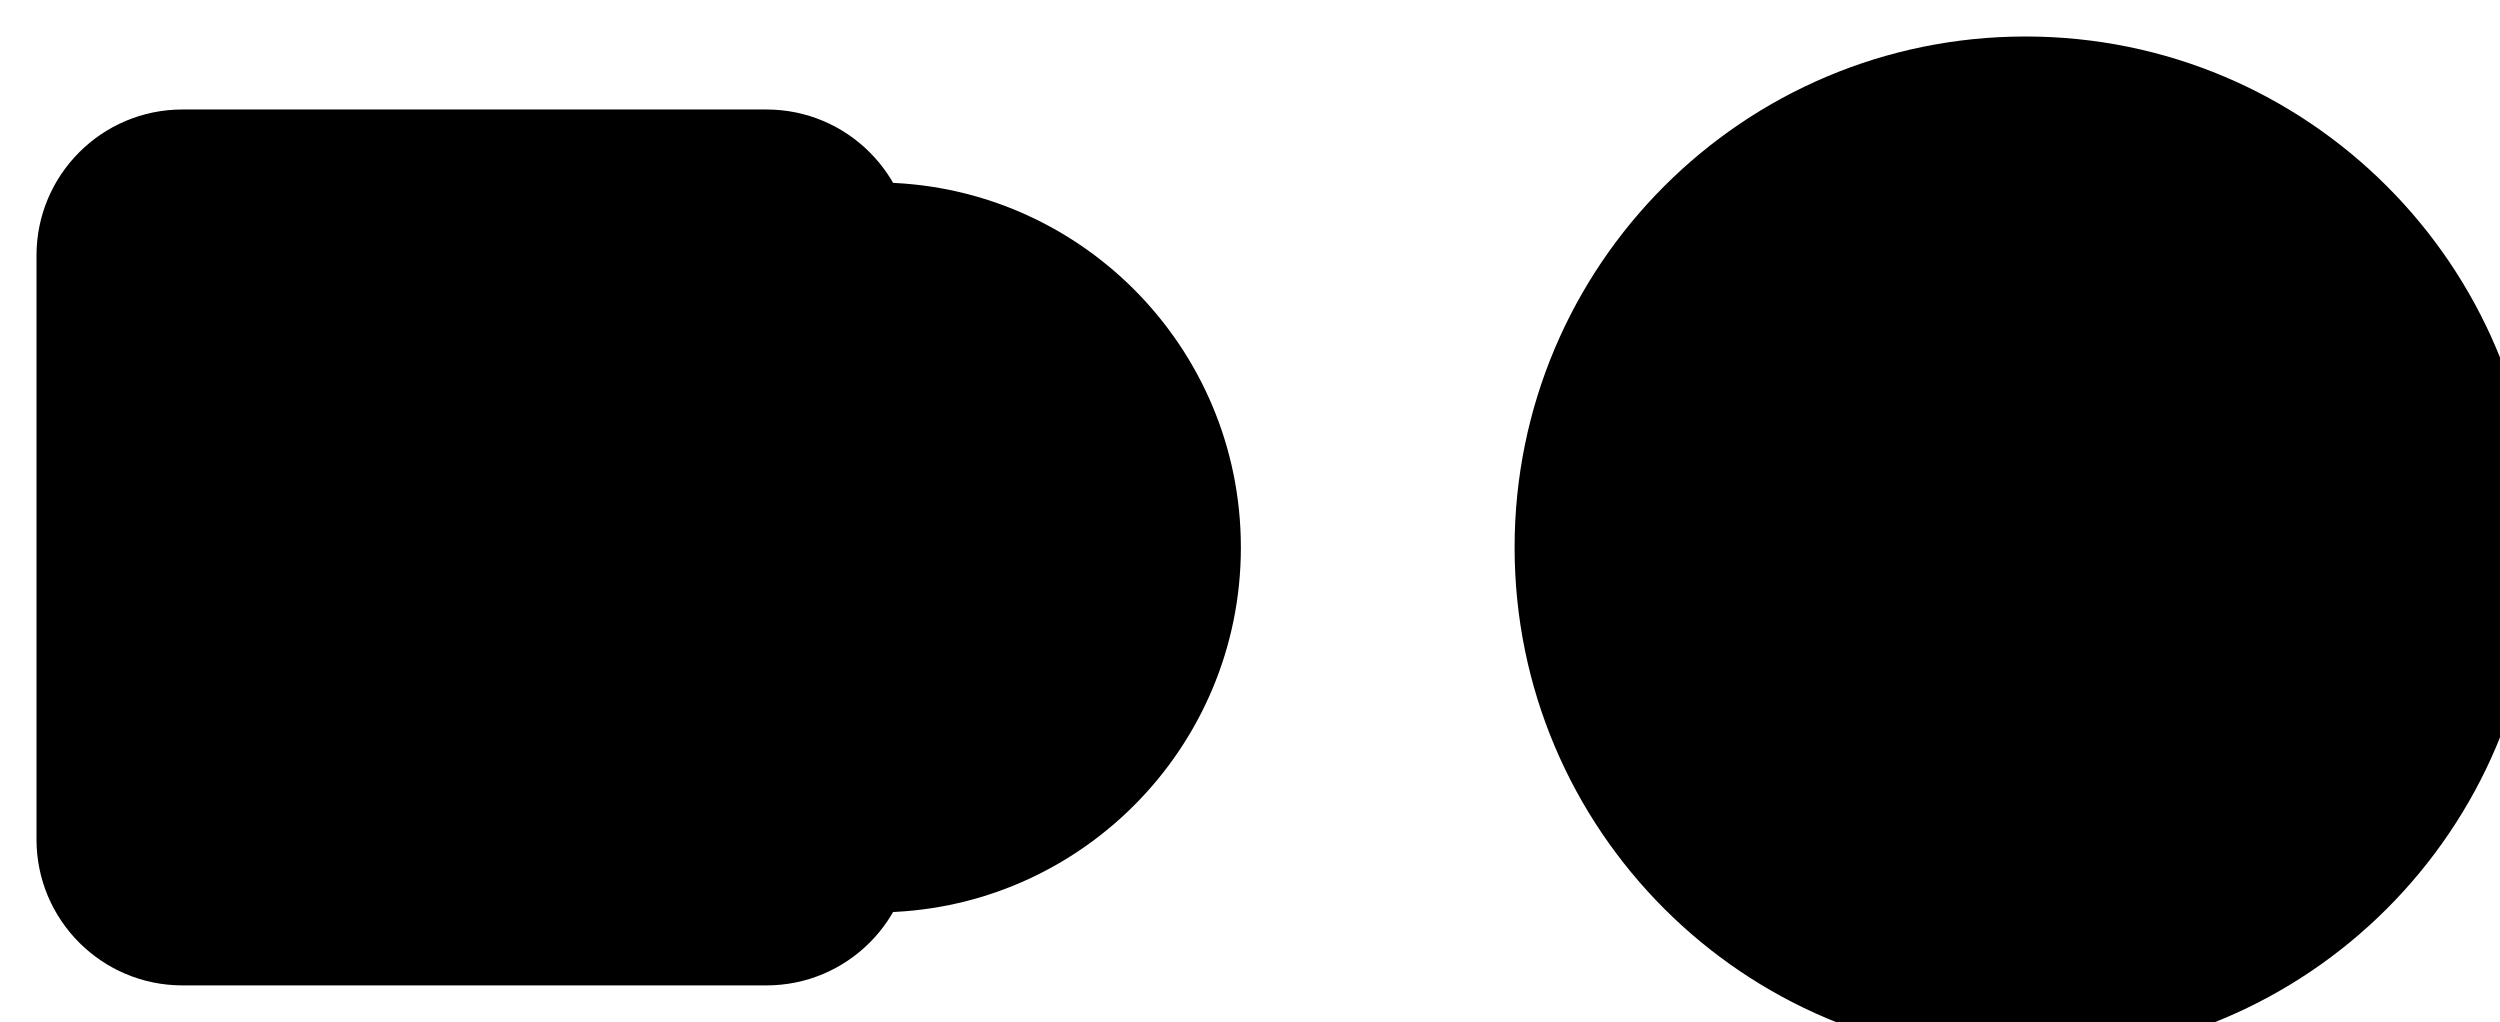
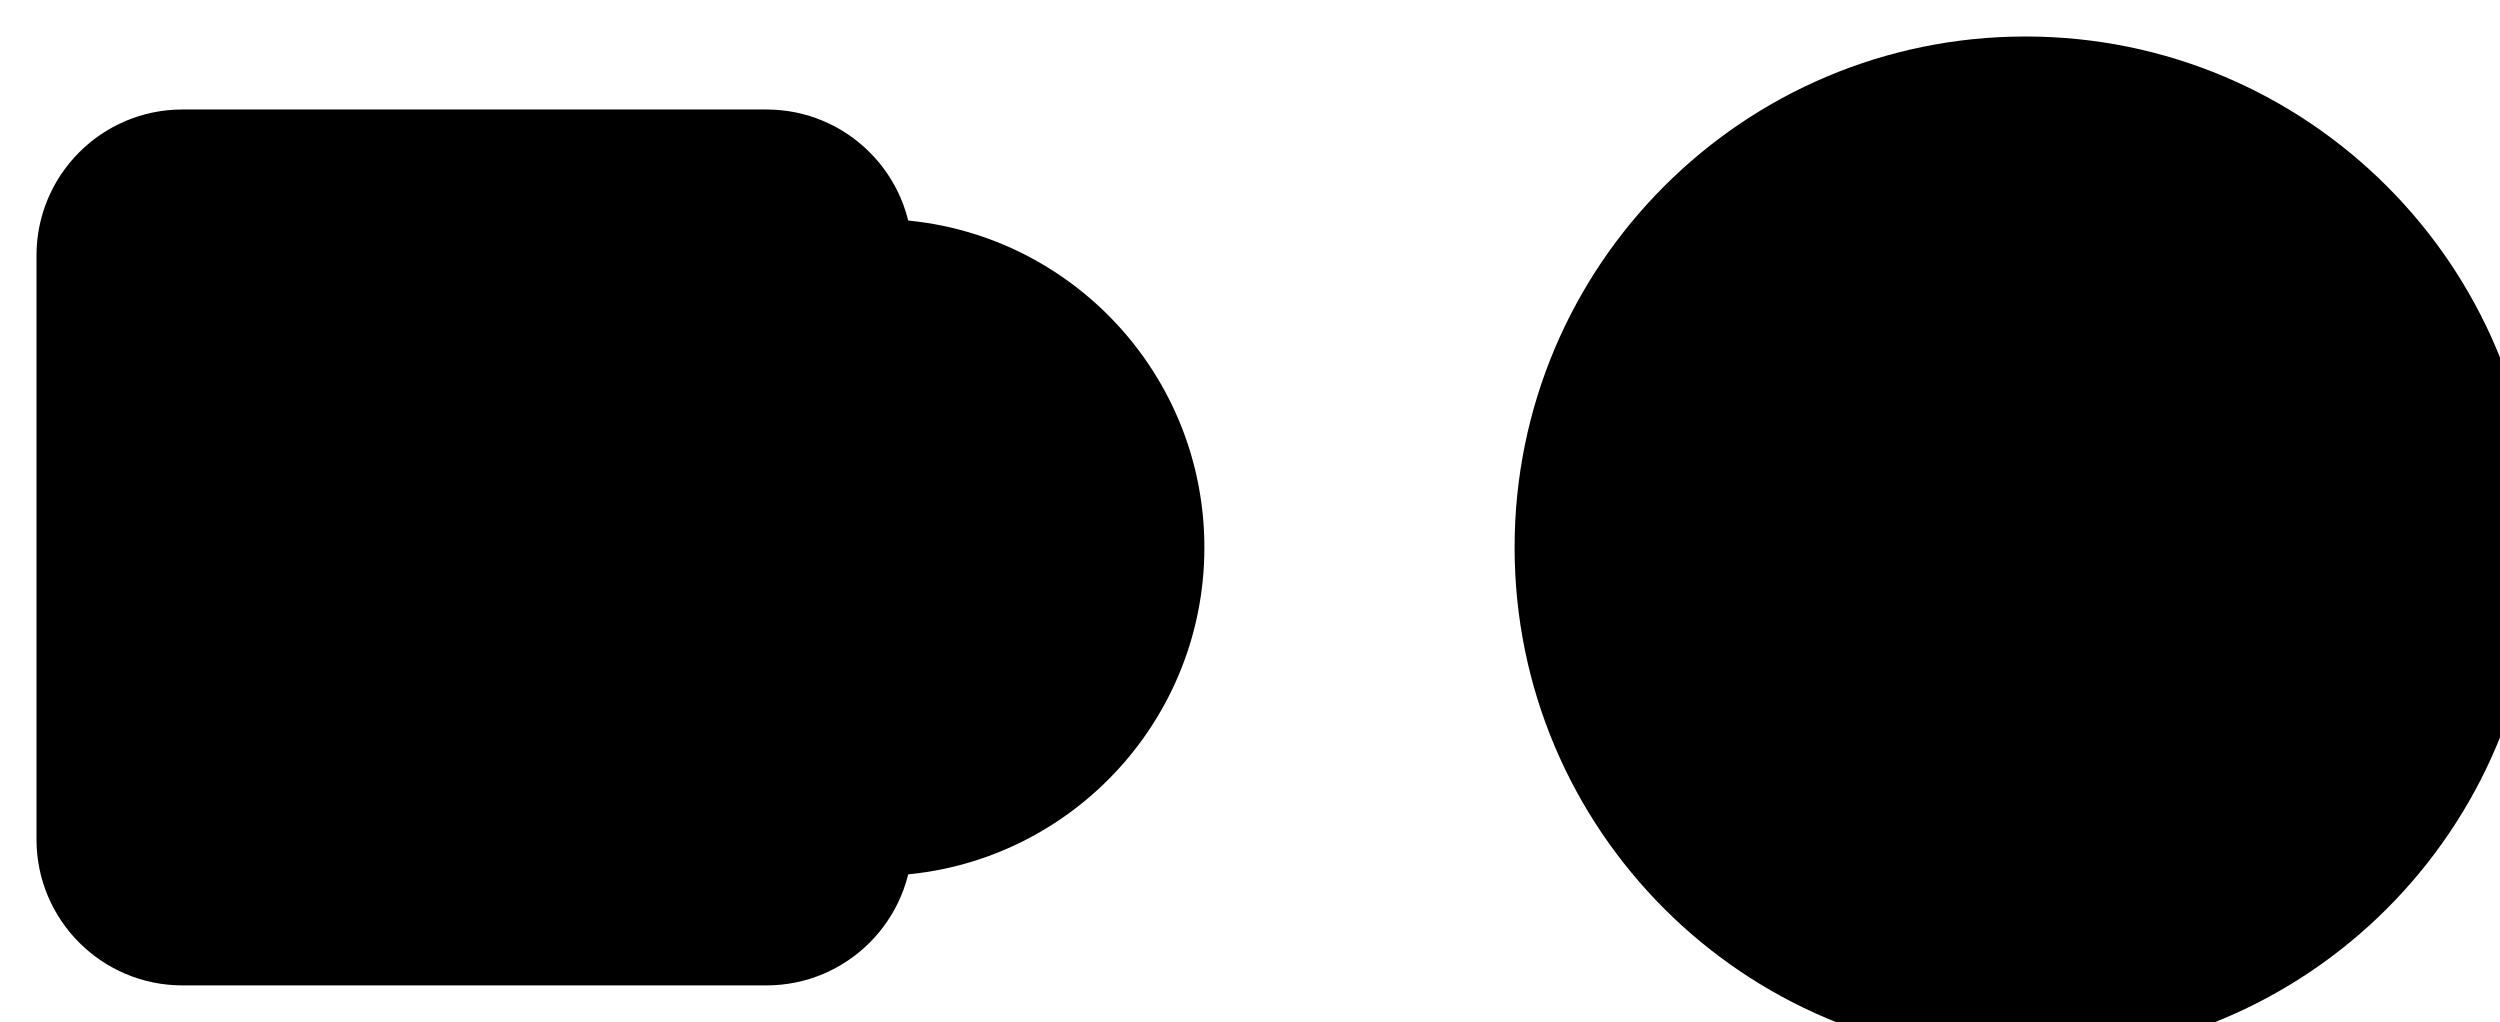
<svg xmlns="http://www.w3.org/2000/svg" class="clickable">
  <rect x="1" y="3" width="24" height="24" rx="4" class="hfill rfill cline stand" />
-   <circle cx="24" cy="15" r="10" class="cline rfill stand" style="stroke-dasharray: 1,3" />
-   <circle cx="24" cy="15" r="7" class="cline rfill stand" style="stroke-dasharray: 1,3" />
+   <circle cx="24" cy="15" r="9" class="cline rfill standthin" style="stroke-dasharray: 1,2" />
+   <circle cx="24" cy="15" r="7" class="cline rfill standthin" style="stroke-dasharray: 1,2" />
  <line x1="24" y1="11" x2="20" y2="18" class="stand" />
  <line x1="20" y1="18" x2="28" y2="18" class="stand" />
  <line x1="28" y1="18" x2="24" y2="11" class="stand" />
  <circle cx="55.5" cy="15" r="14" class="cline hfill rfill stand" />
  <line x1="55.5" y1="11" x2="51.5" y2="18" class="stand" />
  <line x1="51.5" y1="18" x2="59.5" y2="18" class="stand" />
  <line x1="59.5" y1="18" x2="55.5" y2="11" class="stand" />
</svg>
